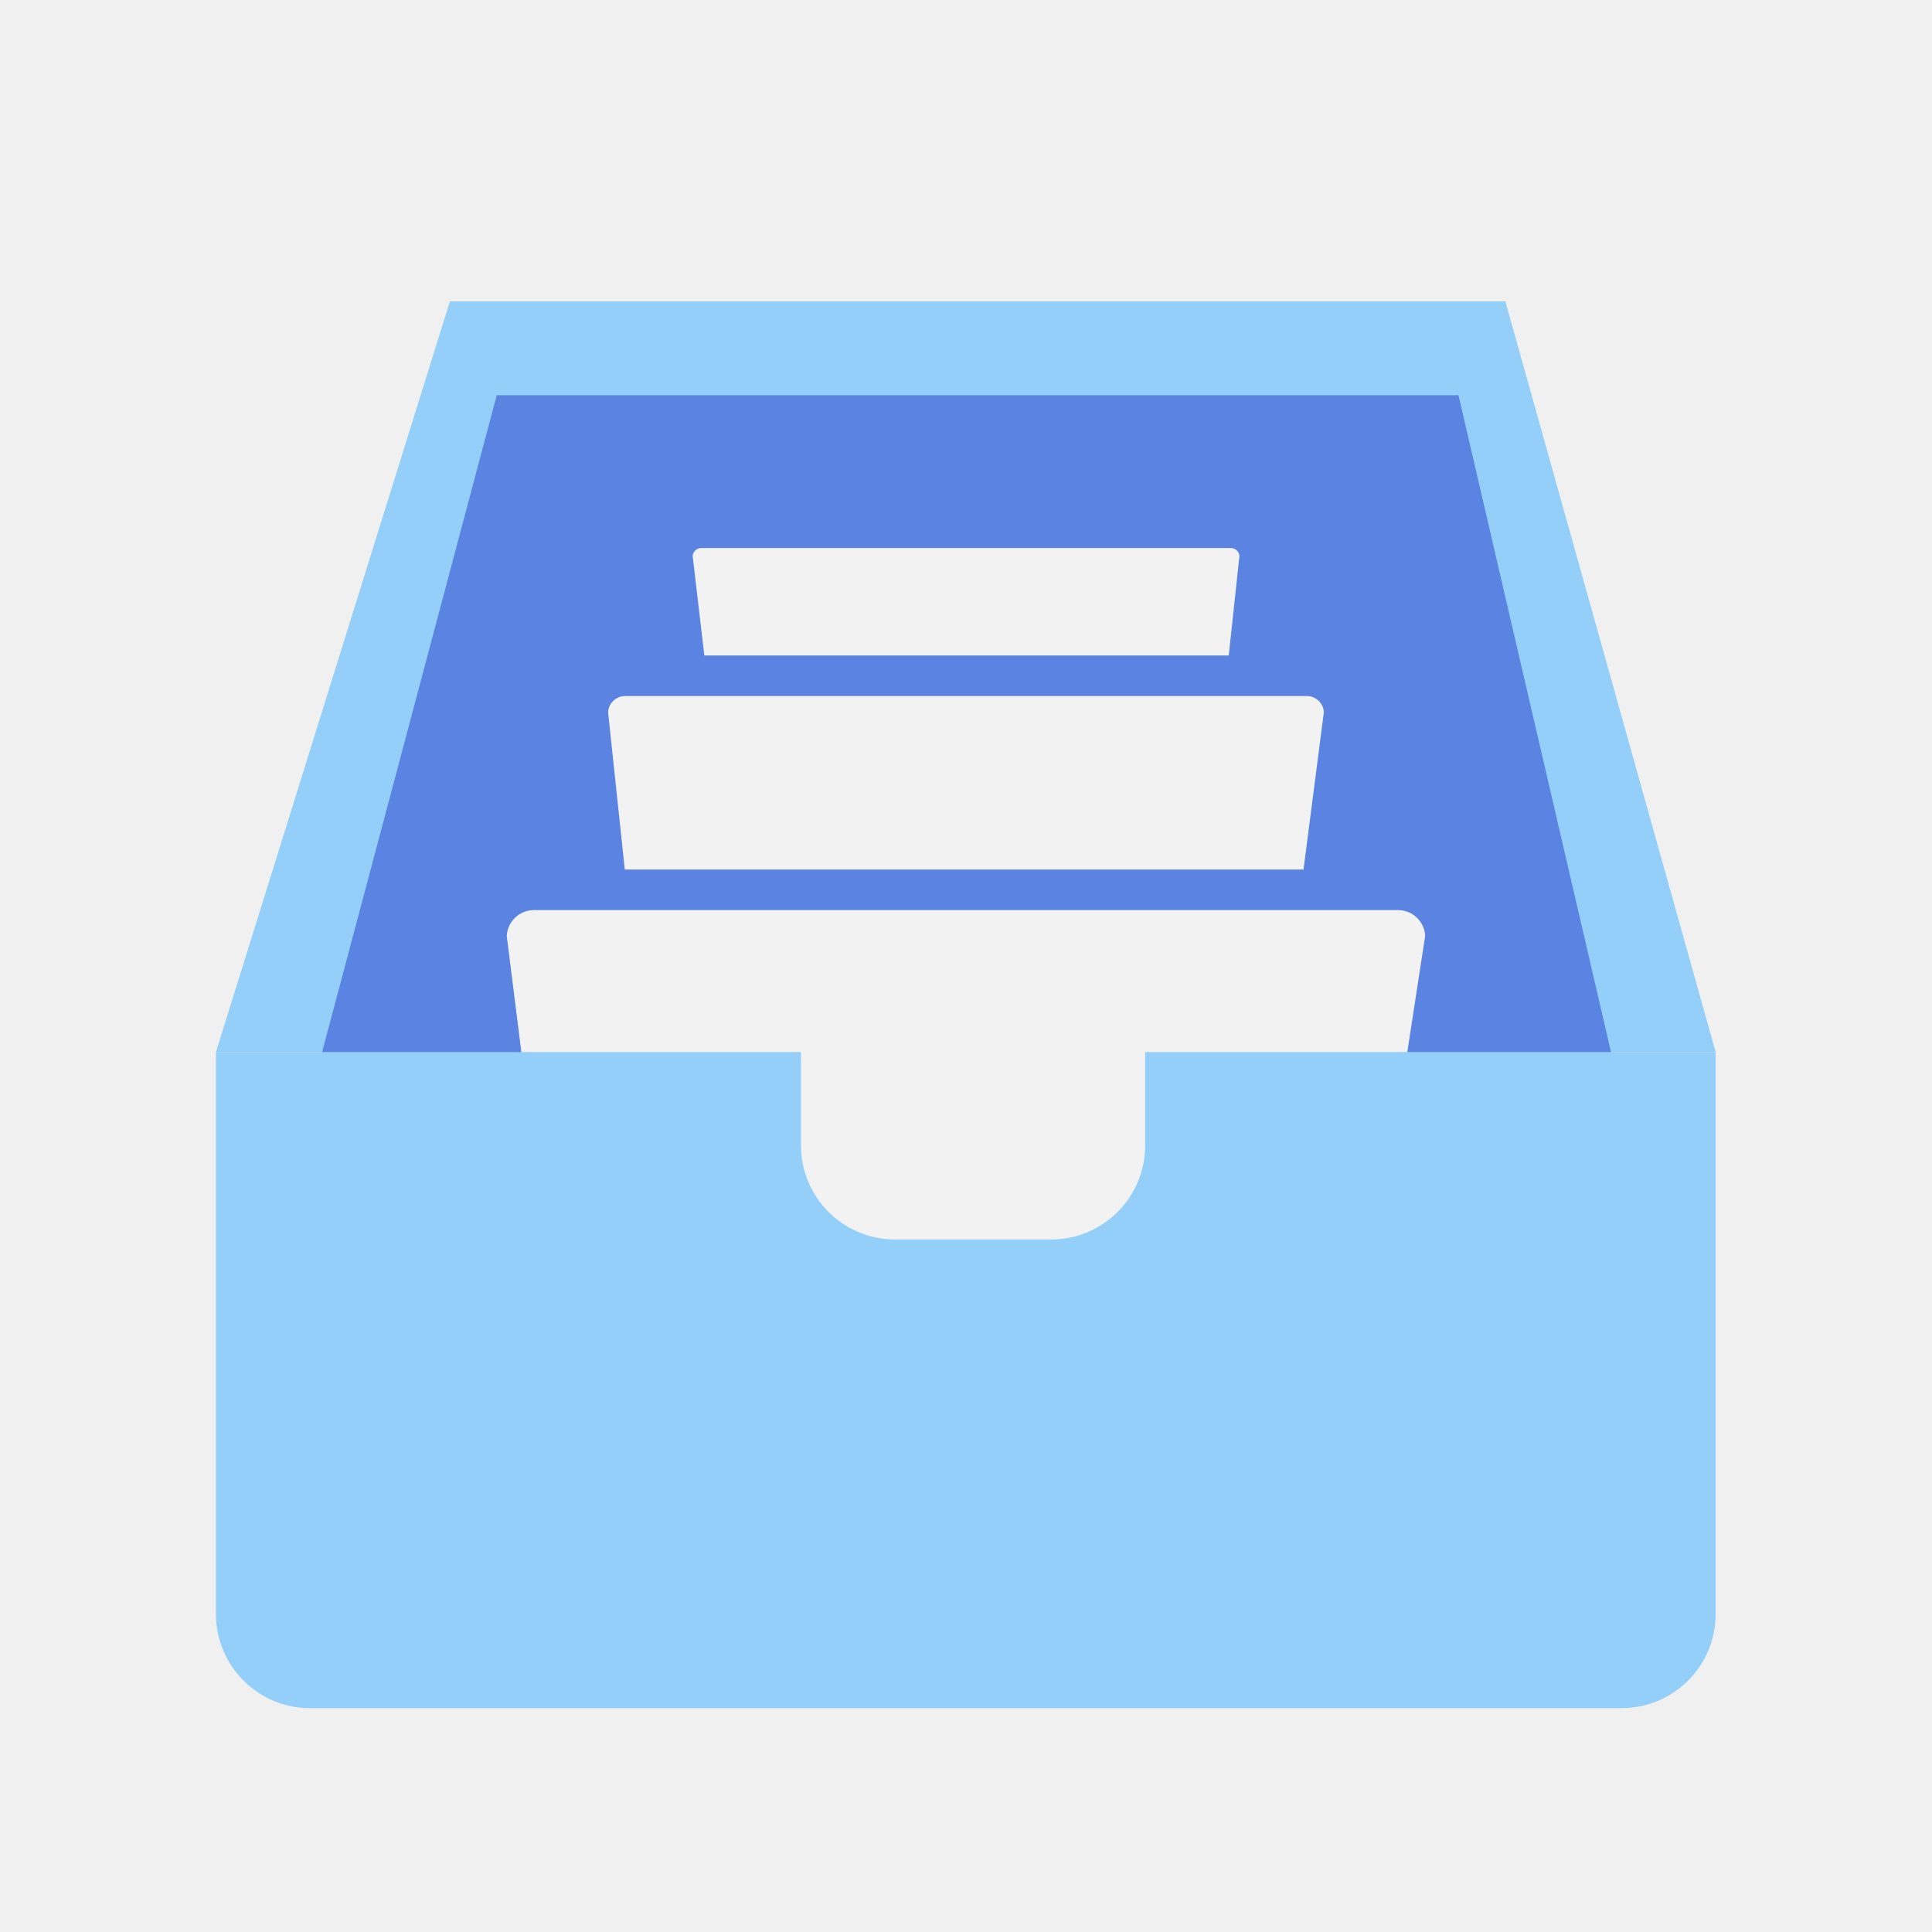
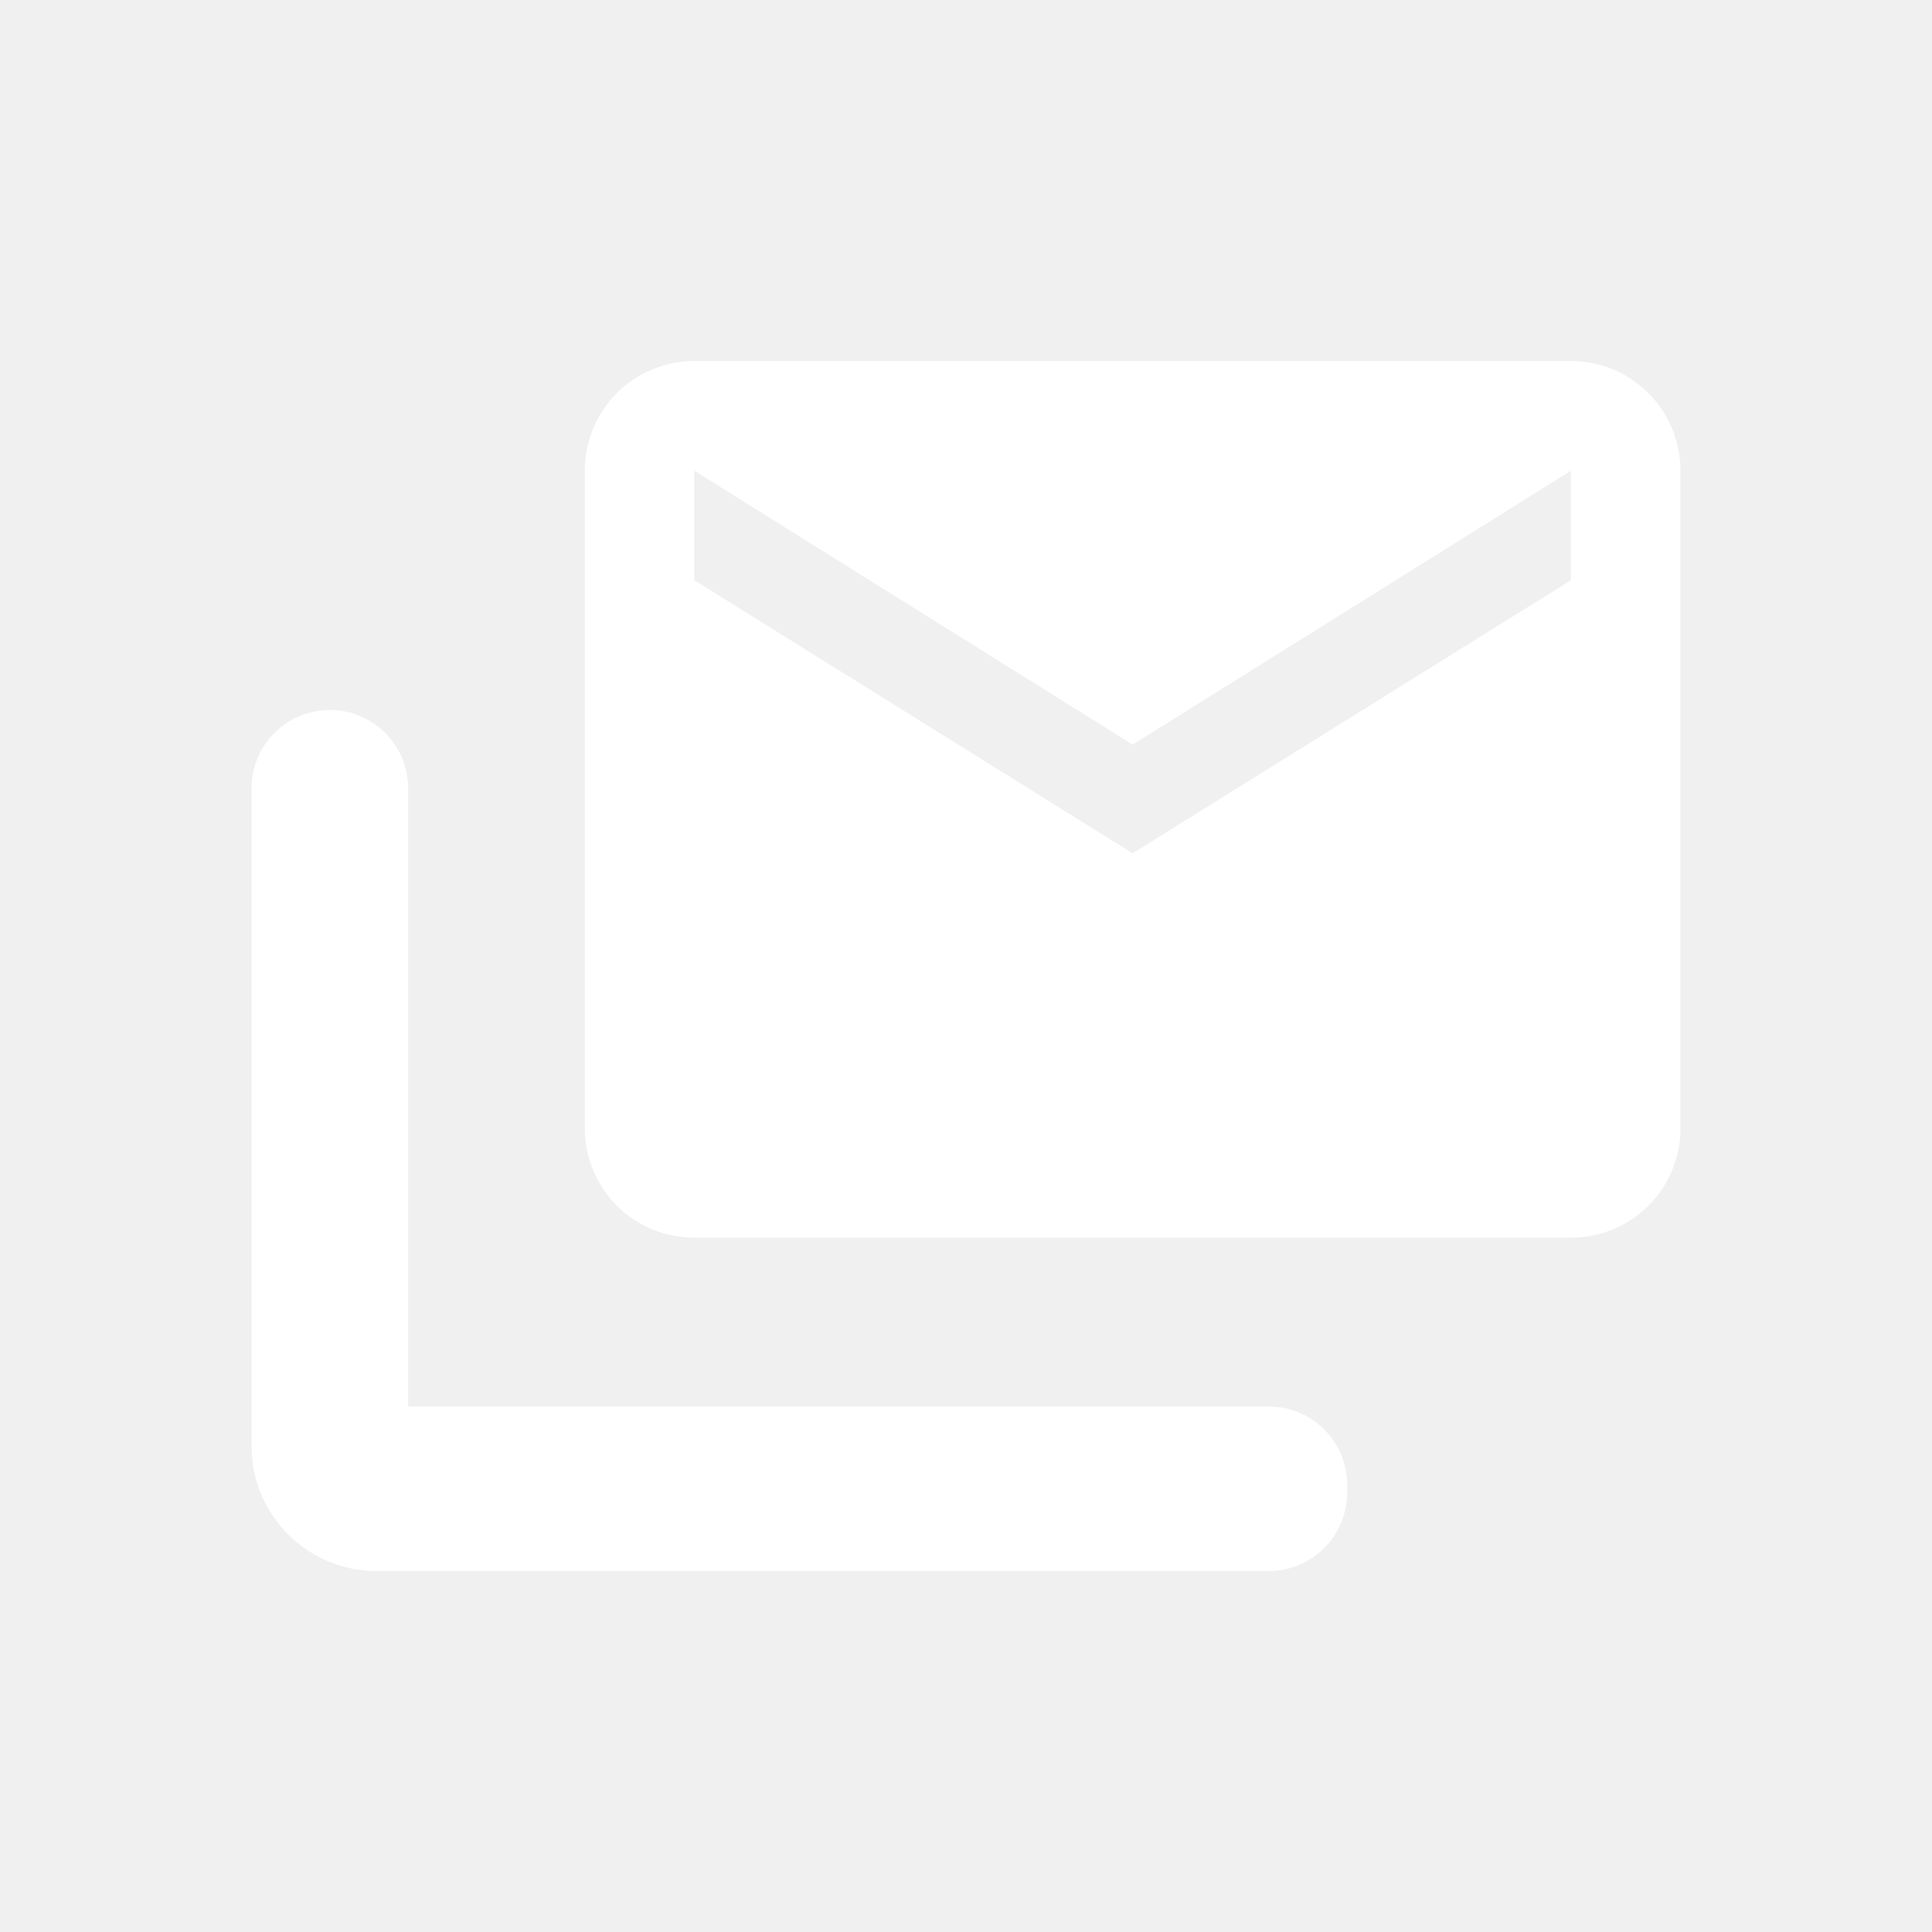
- <svg xmlns="http://www.w3.org/2000/svg" width="500" height="500" viewBox="0 0 500 500">
-   <path d="M116.43,78H389.58L444,272.26H55.89Z" fill="#94cff9" />
-   <path d="M128.56,102.28H377.45l42.29,182.11S414.89,345,406.4,345H91.07c-7.28,0-10.92-60.64-10.92-60.64Z" fill="#5b83e2" />
-   <path d="M308.91,241H192a7.52,7.52,0,0,1-7.5-7.5L174,144.08a7.52,7.52,0,0,1,7.5-7.5H318.53a7.51,7.51,0,0,1,7.49,7.5l-9.61,89.41A7.52,7.52,0,0,1,308.91,241Z" fill="#f2f2f2" stroke="#5b83e2" stroke-miterlimit="10" stroke-width="10.49" />
-   <path d="M323.36,309.29H174a9.68,9.68,0,0,1-9.65-9.65l-12.23-115.1a9.68,9.68,0,0,1,9.65-9.65H338.22a9.68,9.68,0,0,1,9.65,9.65L333,299.64A9.68,9.68,0,0,1,323.36,309.29Z" fill="#f2f2f2" stroke="#5b83e2" stroke-miterlimit="10" stroke-width="10.49" />
-   <path d="M339.13,402.45,156.49,400.7a12.27,12.27,0,0,1-12.24-12.23L125.9,242.53a12.28,12.28,0,0,1,12.24-12.24H361.85a12.28,12.28,0,0,1,12.24,12.24L351.37,390.22A12.27,12.27,0,0,1,339.13,402.45Z" fill="#f2f2f2" stroke="#5b83e2" stroke-miterlimit="10" stroke-width="10.49" />
-   <path d="M296.36,272.26v24.26a24.33,24.33,0,0,1-24.25,24.26H231.55a24.34,24.34,0,0,1-24.26-24.26V272.26H55.89V417.8a24.34,24.34,0,0,0,24.26,24.26H419.74A24.34,24.34,0,0,0,444,417.8V272.26Z" fill="#94cff9" />
+ <svg xmlns="http://www.w3.org/2000/svg" viewBox="0 0 96 96">
+   <rect width="96" height="96" fill="none" />
+   <g>
+     <path d="M20.28,39.17a3.89,3.89,0,0,0-7.78,0V71.78a6.2,6.2,0,0,0,6.06,6.28h44.5a3.89,3.89,0,0,0,3.88-3.89v-.39a3.89,3.89,0,0,0-3.88-3.89H20.28Z" fill="#fff" fill-rule="evenodd" />
+     <path d="M78.06,17.94H34.5a5.43,5.43,0,0,0-5.44,5.45V56.06A5.43,5.43,0,0,0,34.5,61.5H78.06a5.43,5.43,0,0,0,5.44-5.44V23.39A5.44,5.44,0,0,0,78.06,17.94Zm0,10.89L56.28,42.4,34.5,28.83V23.39L56.28,37,78.06,23.39Z" fill="#fff" fill-rule="evenodd" />
+   </g>
</svg>
